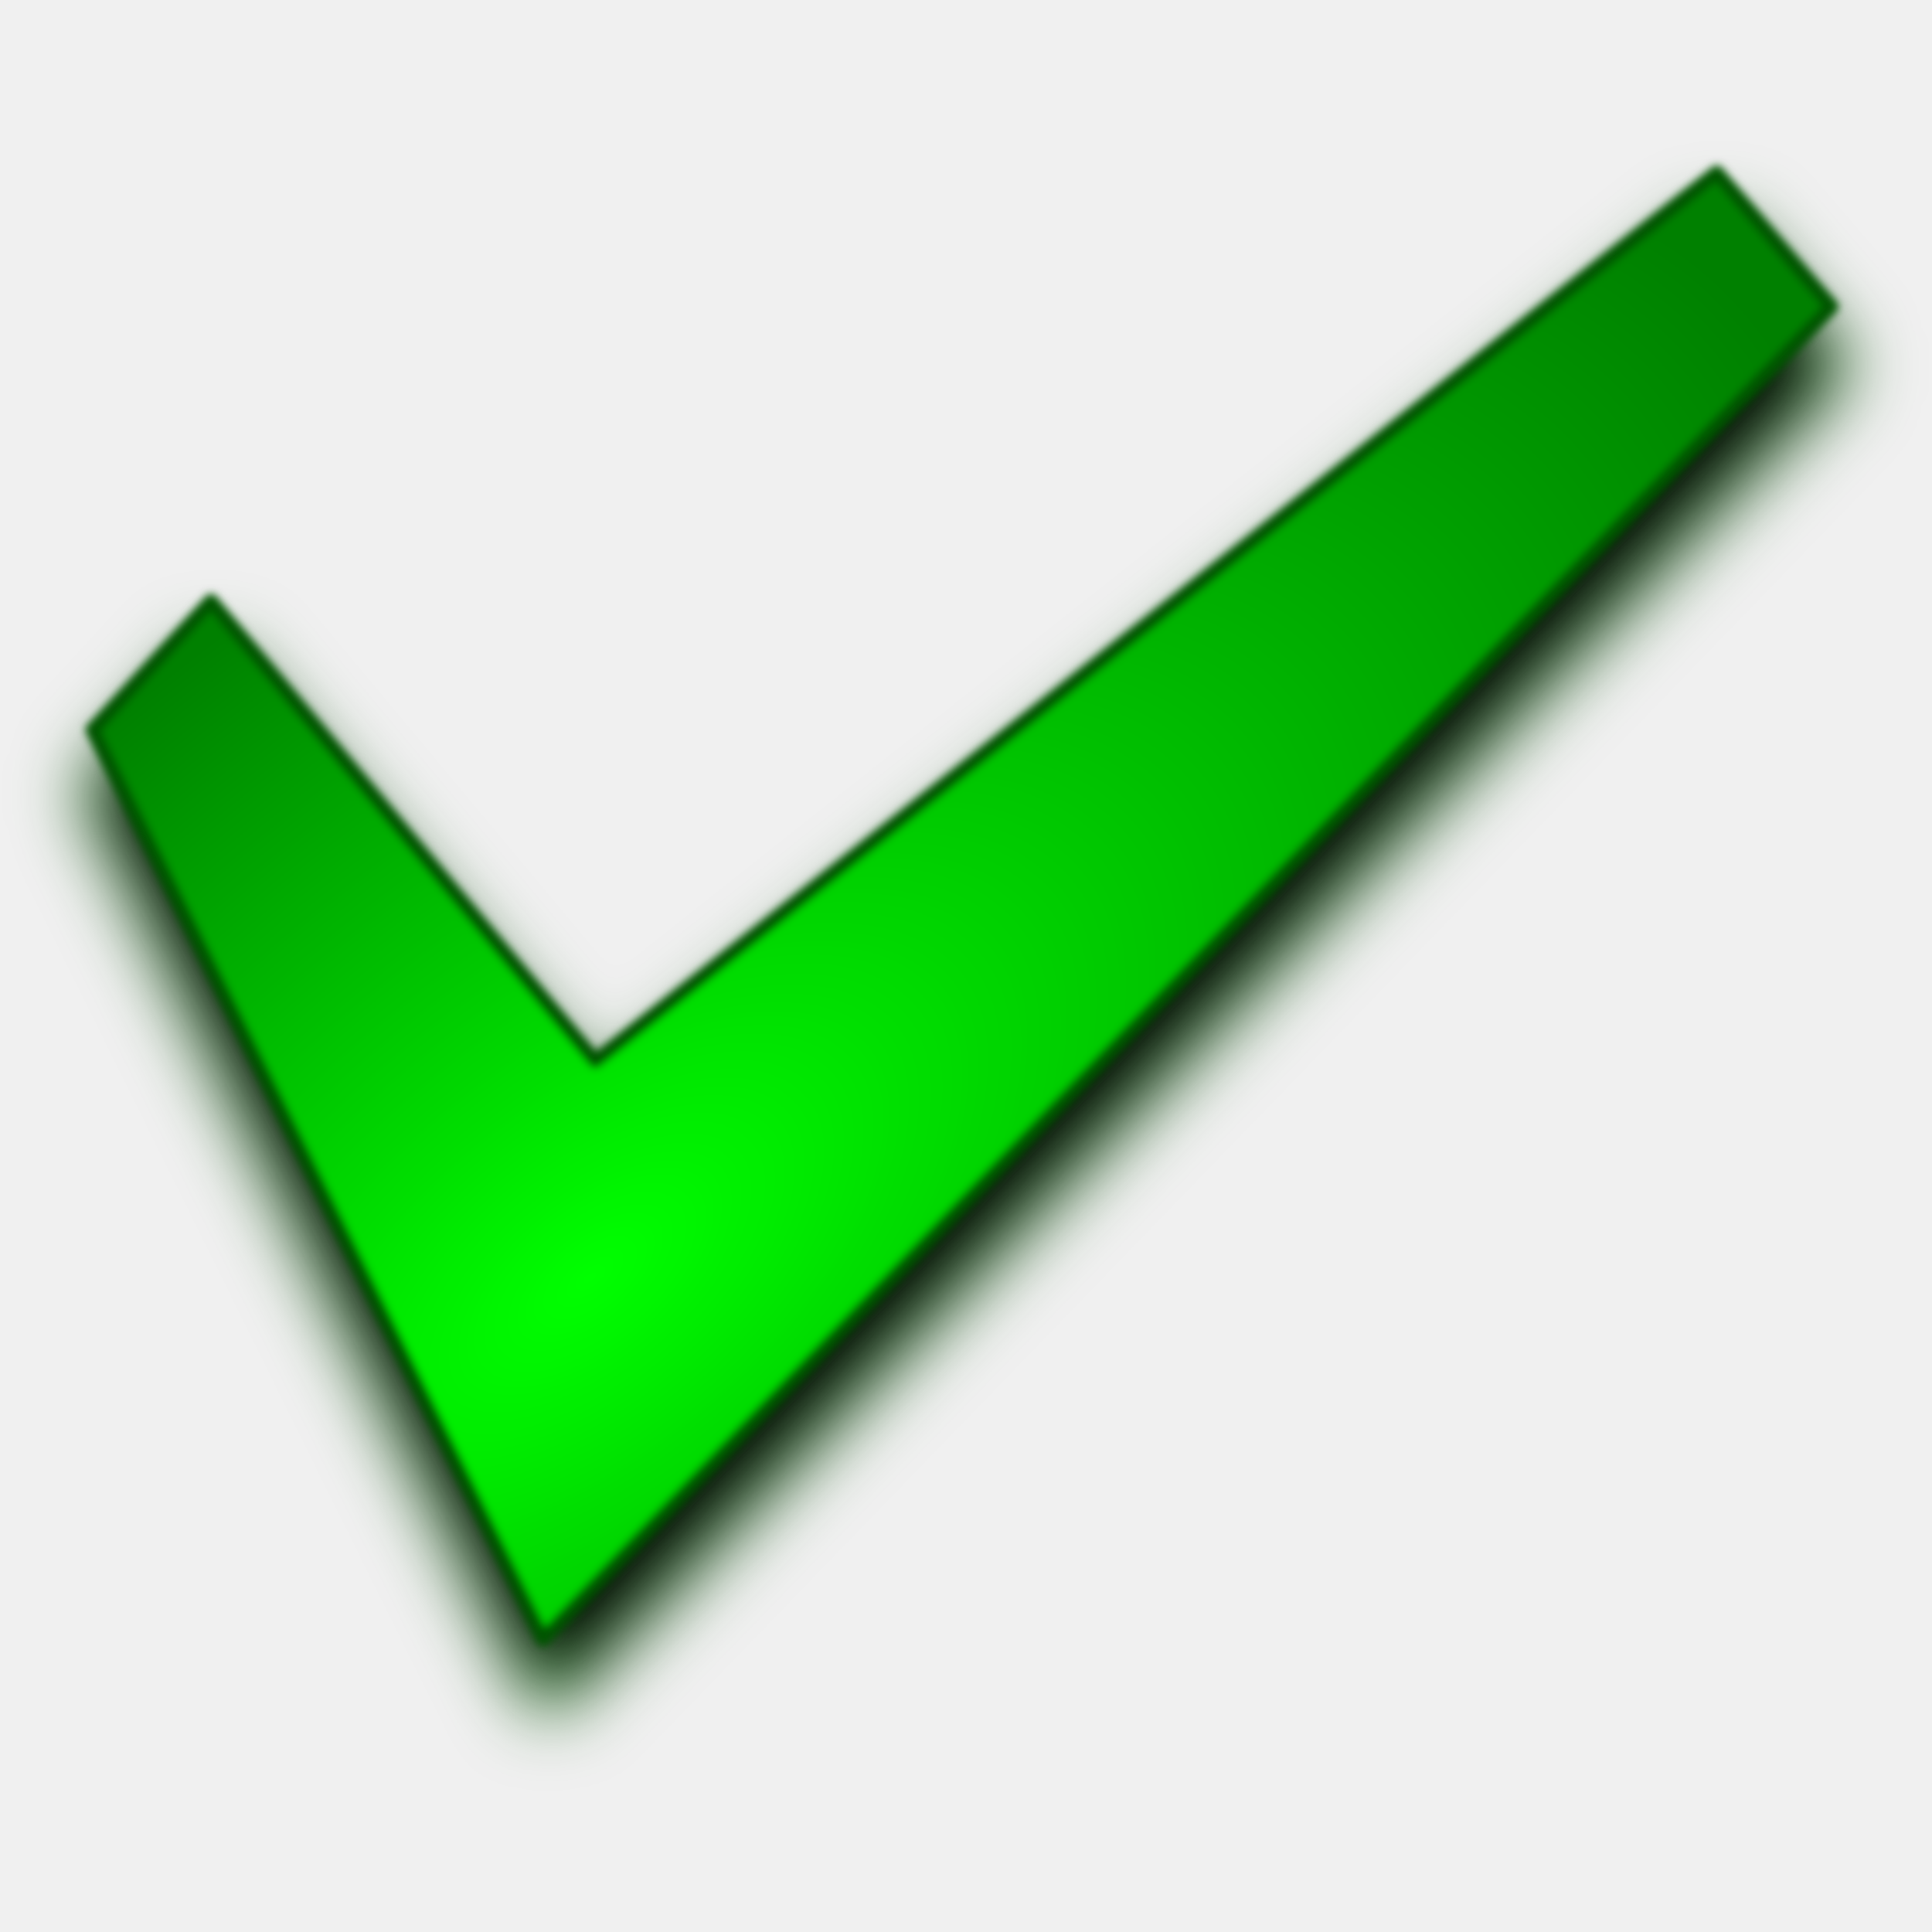
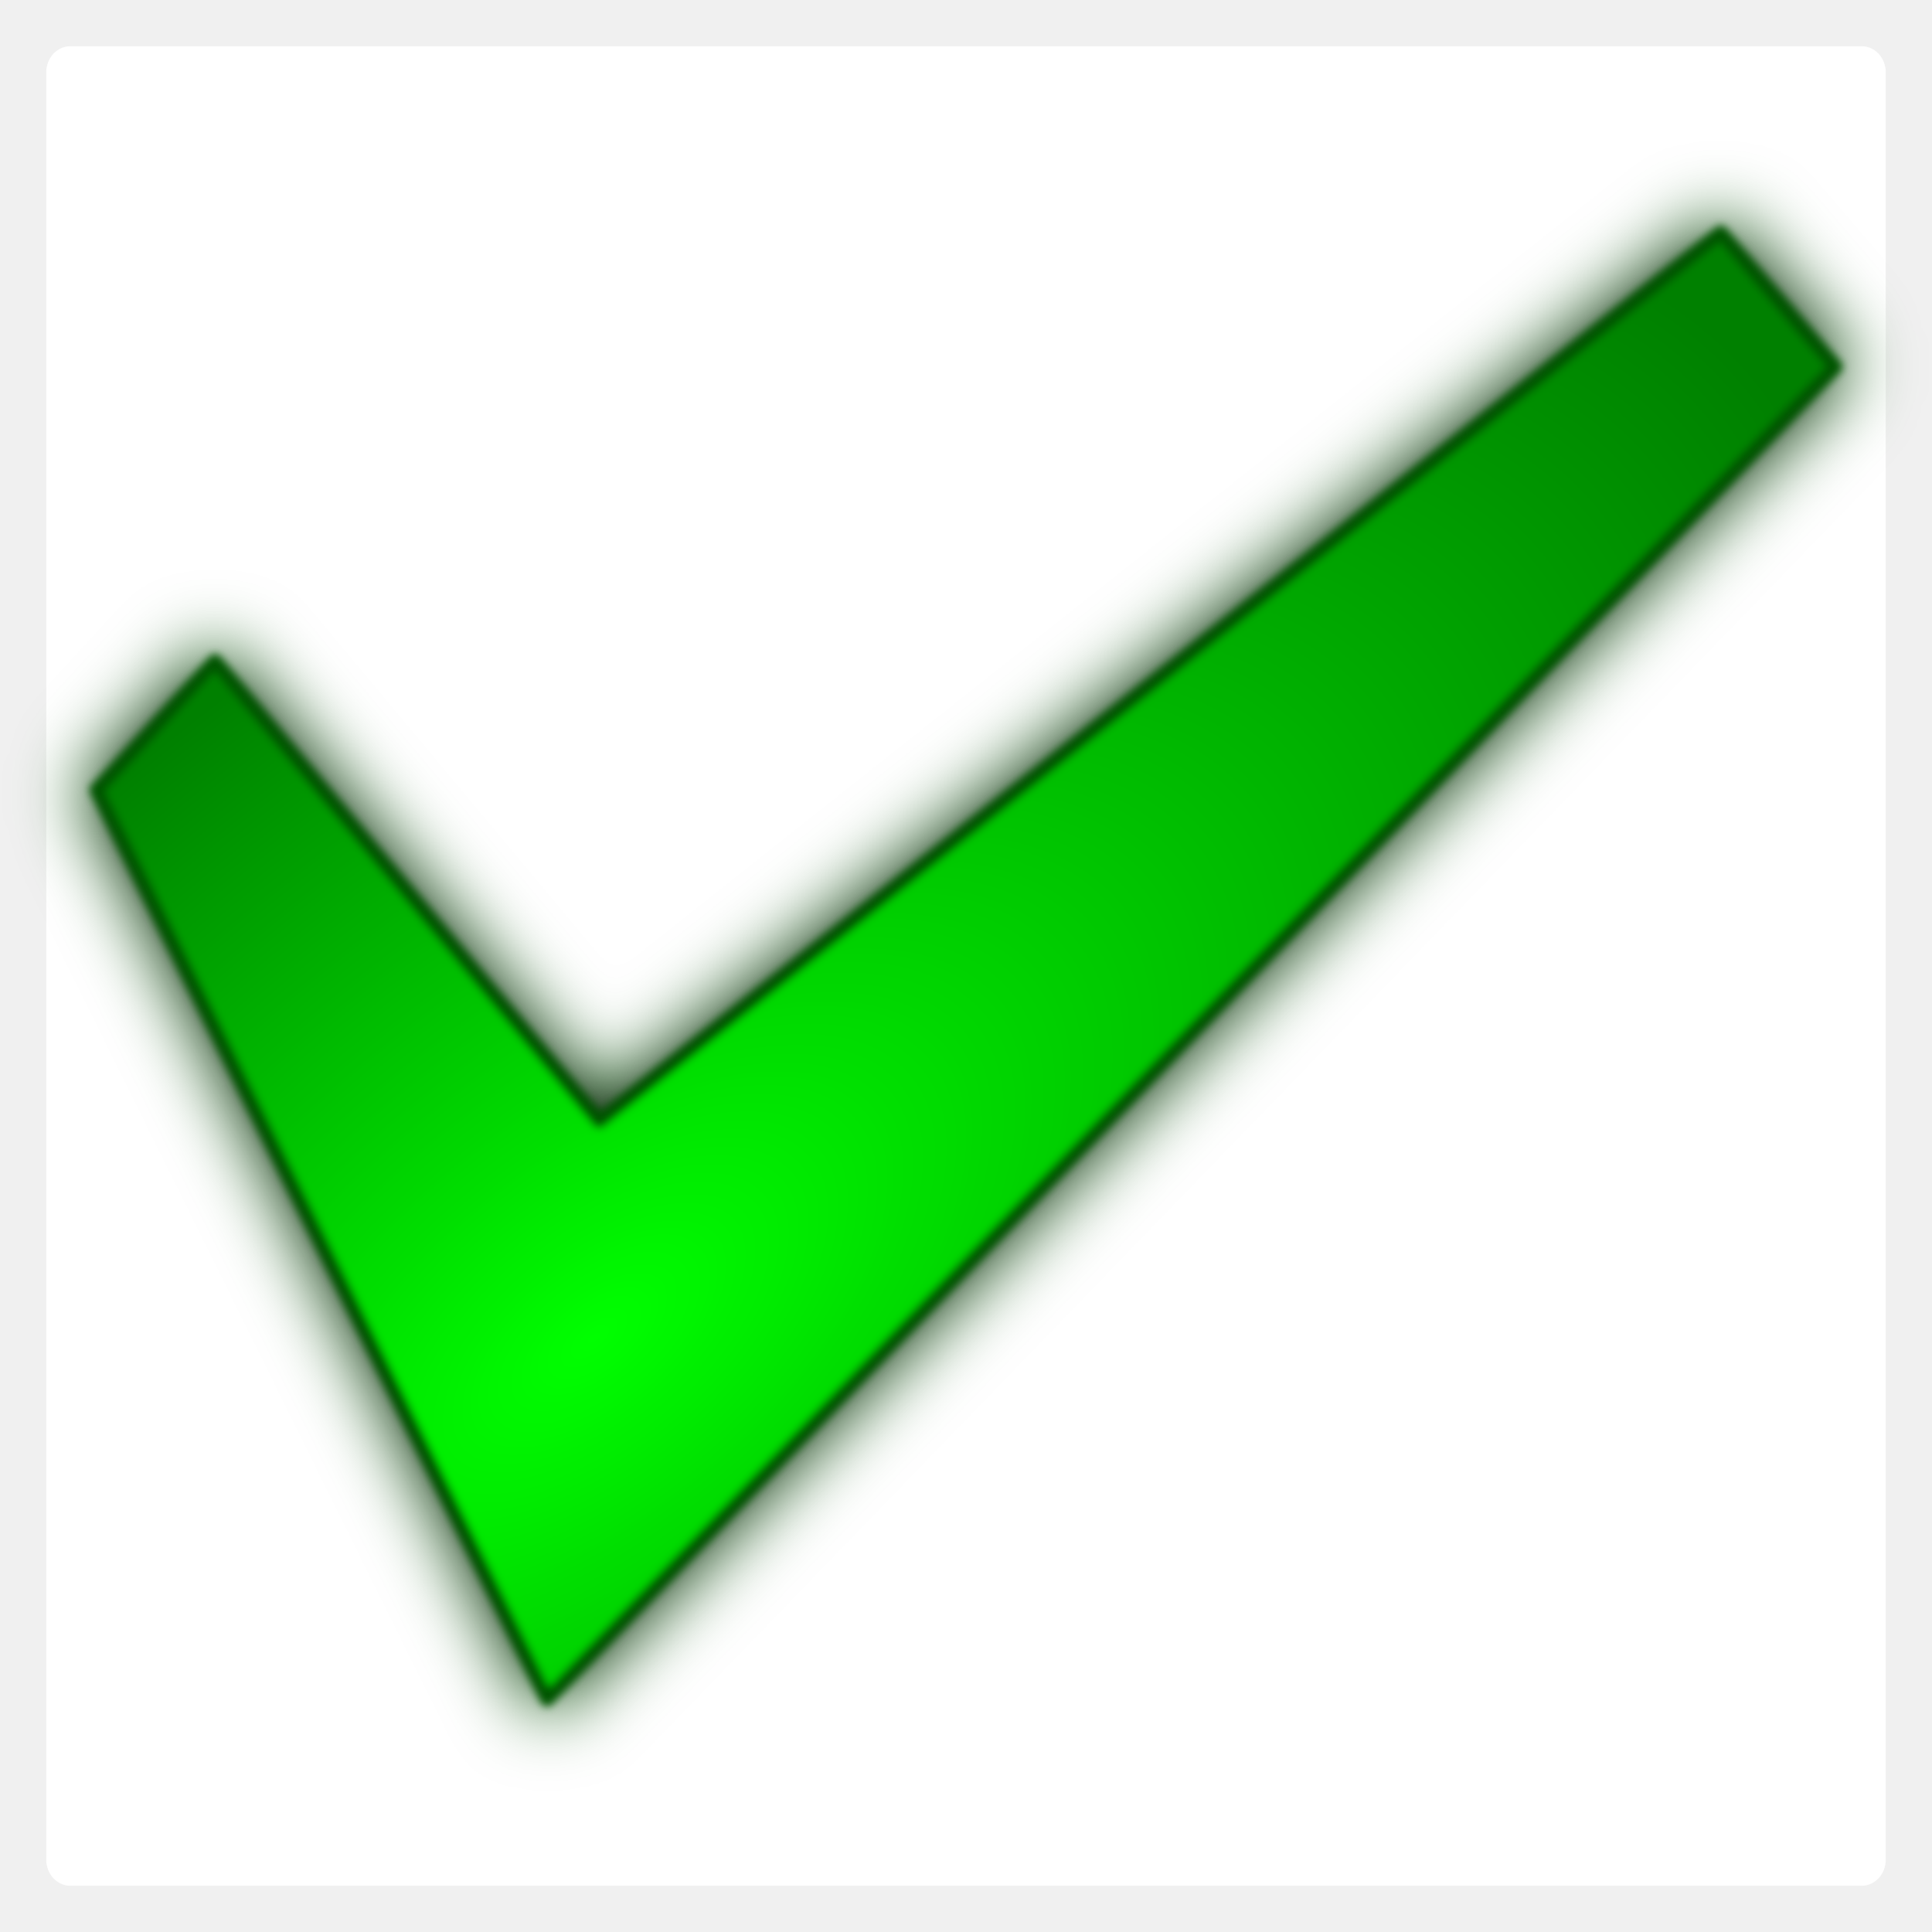
<svg xmlns="http://www.w3.org/2000/svg" xmlns:xlink="http://www.w3.org/1999/xlink" width="64" height="64" id="svg2" version="1.1">
  <defs id="defs4">
    <linearGradient id="linearGradient3069">
      <stop style="stop-color:#00ff00;stop-opacity:1" offset="0" id="stop3071" />
      <stop style="stop-color:#008000;stop-opacity:1" offset="1" id="stop3073" />
    </linearGradient>
    <radialGradient xlink:href="#linearGradient3069" id="radialGradient3845" cx="248.943" cy="537.414" fx="248.943" fy="537.414" r="309.968" gradientTransform="matrix(1.333703,-1.10482,0.5363891,0.6475115,-366.3581,443.6037)" gradientUnits="userSpaceOnUse" />
-     <filter id="filter3879" color-interpolation-filters="sRGB">
-       <feGaussianBlur stdDeviation="3.669" id="feGaussianBlur3881" />
-     </filter>
    <filter id="filter3897" color-interpolation-filters="sRGB">
      <feGaussianBlur stdDeviation="12.84" id="feGaussianBlur3899" />
    </filter>
    <radialGradient xlink:href="#linearGradient3069" id="radialGradient3901" gradientUnits="userSpaceOnUse" gradientTransform="matrix(1.333703,-1.10482,0.5363891,0.6475115,-366.3581,443.6037)" cx="248.943" cy="537.414" fx="248.943" fy="537.414" r="309.968" />
    <radialGradient xlink:href="#linearGradient3069" id="radialGradient3907" gradientUnits="userSpaceOnUse" gradientTransform="matrix(1.333703,-1.10482,0.5363891,0.6475115,-366.3581,443.6037)" cx="248.943" cy="537.414" fx="248.943" fy="537.414" r="309.968" />
    <filter id="filter3777">
      <feGaussianBlur stdDeviation="1.426" id="feGaussianBlur3779" />
    </filter>
  </defs>
  <g id="layer1" transform="translate(0,-988.3622)">
+     <rect style="fill:#ffffff;fill-opacity:1;stroke:#ffffff;stroke-width:0.19;stroke-linecap:round;stroke-linejoin:round;stroke-miterlimit:4;stroke-opacity:1;stroke-dasharray:none" id="rect2996" width="60.746" height="60.746" x="1.627" y="989.989" rx="0.701" ry="0.769" />
    <path id="path3885" d="M 656.305,144.647 257.147,460.929 120.397,297.139 78.211,342.986 238.585,666.647 697.147,192.366 z" style="fill:#000000;fill-opacity:1;stroke:#005500;stroke-width:10;stroke-linecap:round;stroke-linejoin:round;stroke-miterlimit:4;stroke-opacity:1;stroke-dasharray:none;filter:url(#filter3897)" transform="matrix(0.09307387,0,0,0.09307387,-4.082819,982.607)" />
-     <path style="fill:url(#radialGradient3907);fill-opacity:1;stroke:#005500;stroke-width:5;stroke-linecap:round;stroke-linejoin:round;stroke-miterlimit:4;stroke-opacity:1;stroke-dasharray:none;filter:url(#filter3777)" d="M 654.876,123.219 255.719,439.5 118.969,275.71 76.783,321.558 237.156,645.219 695.719,170.938 z" id="path3066" transform="matrix(0.09307387,0,0,0.09307387,-4.082819,982.607)" />
+     <path style="fill:url(#radialGradient3907);fill-opacity:1;stroke:#005500;stroke-width:5;stroke-linecap:round;stroke-linejoin:round;stroke-miterlimit:4;stroke-opacity:1;stroke-dasharray:none;filter:url(#filter3777)" d="M 654.876,123.219 255.719,439.5 118.969,275.71 76.783,321.558 237.156,645.219 695.719,170.938 z" id="path3066" transform="matrix(0.09307387,0,0,0.09307387,-3.949856,984.6014)" />
  </g>
</svg>
